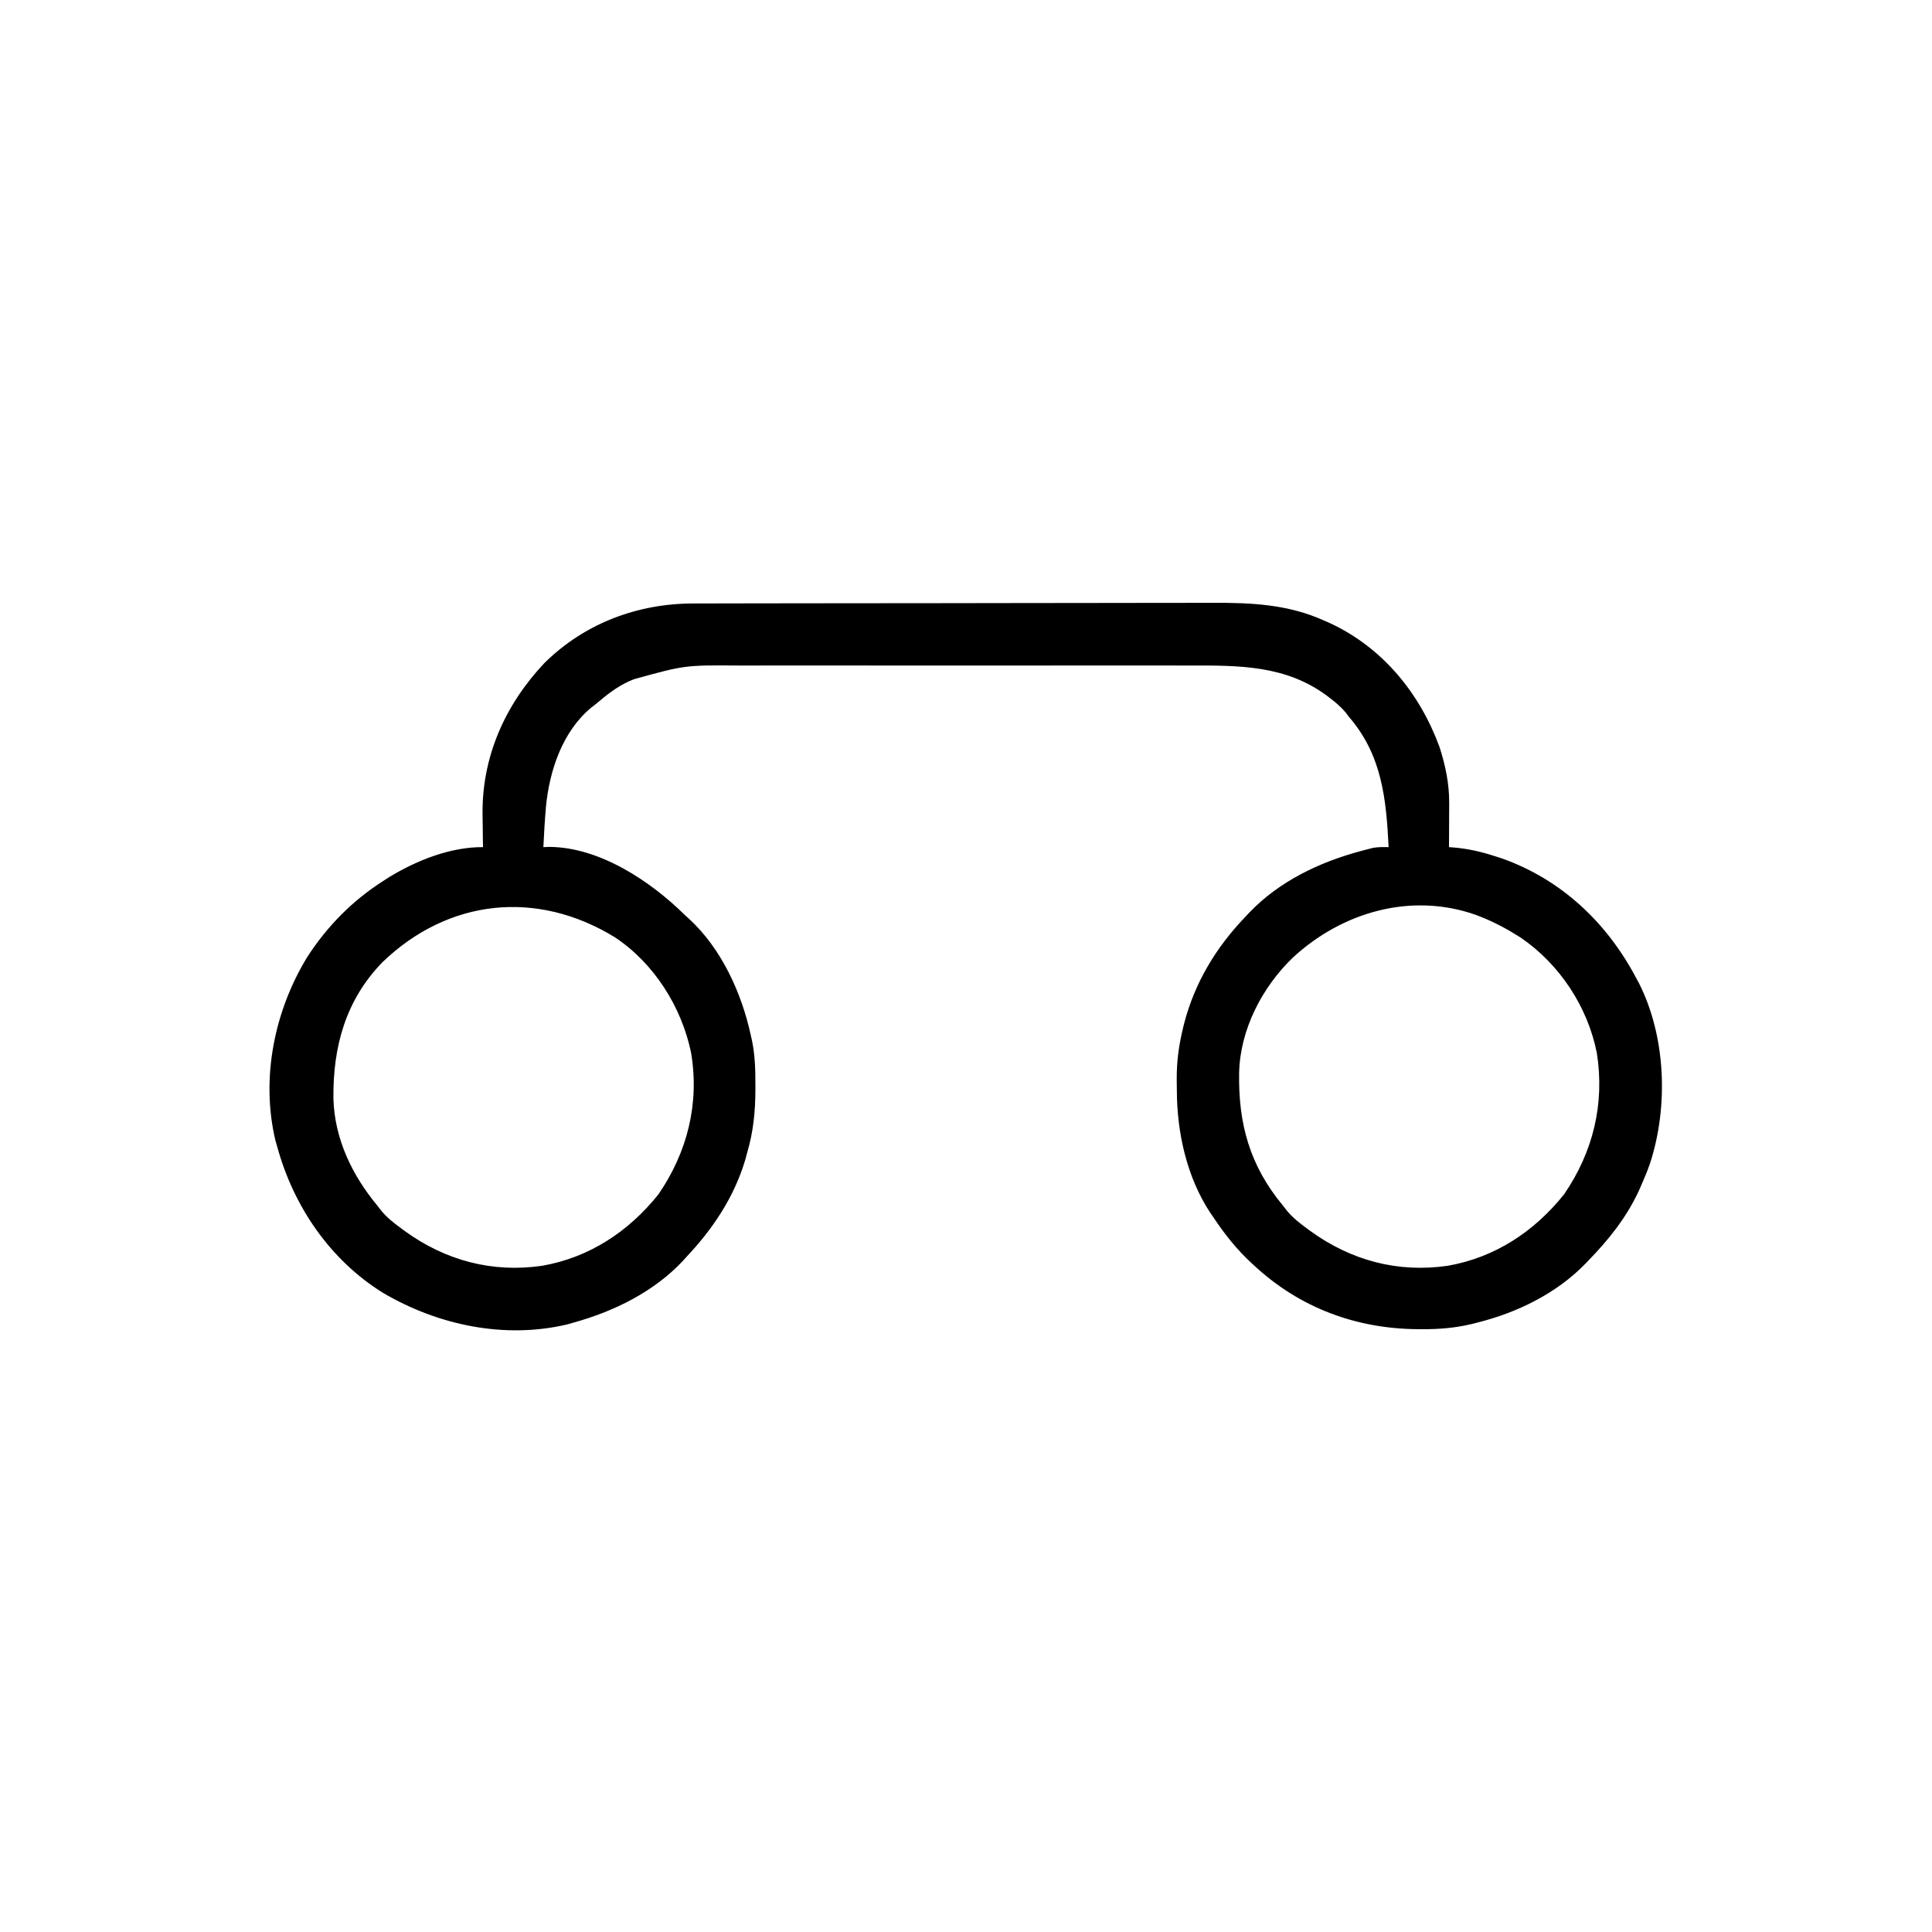
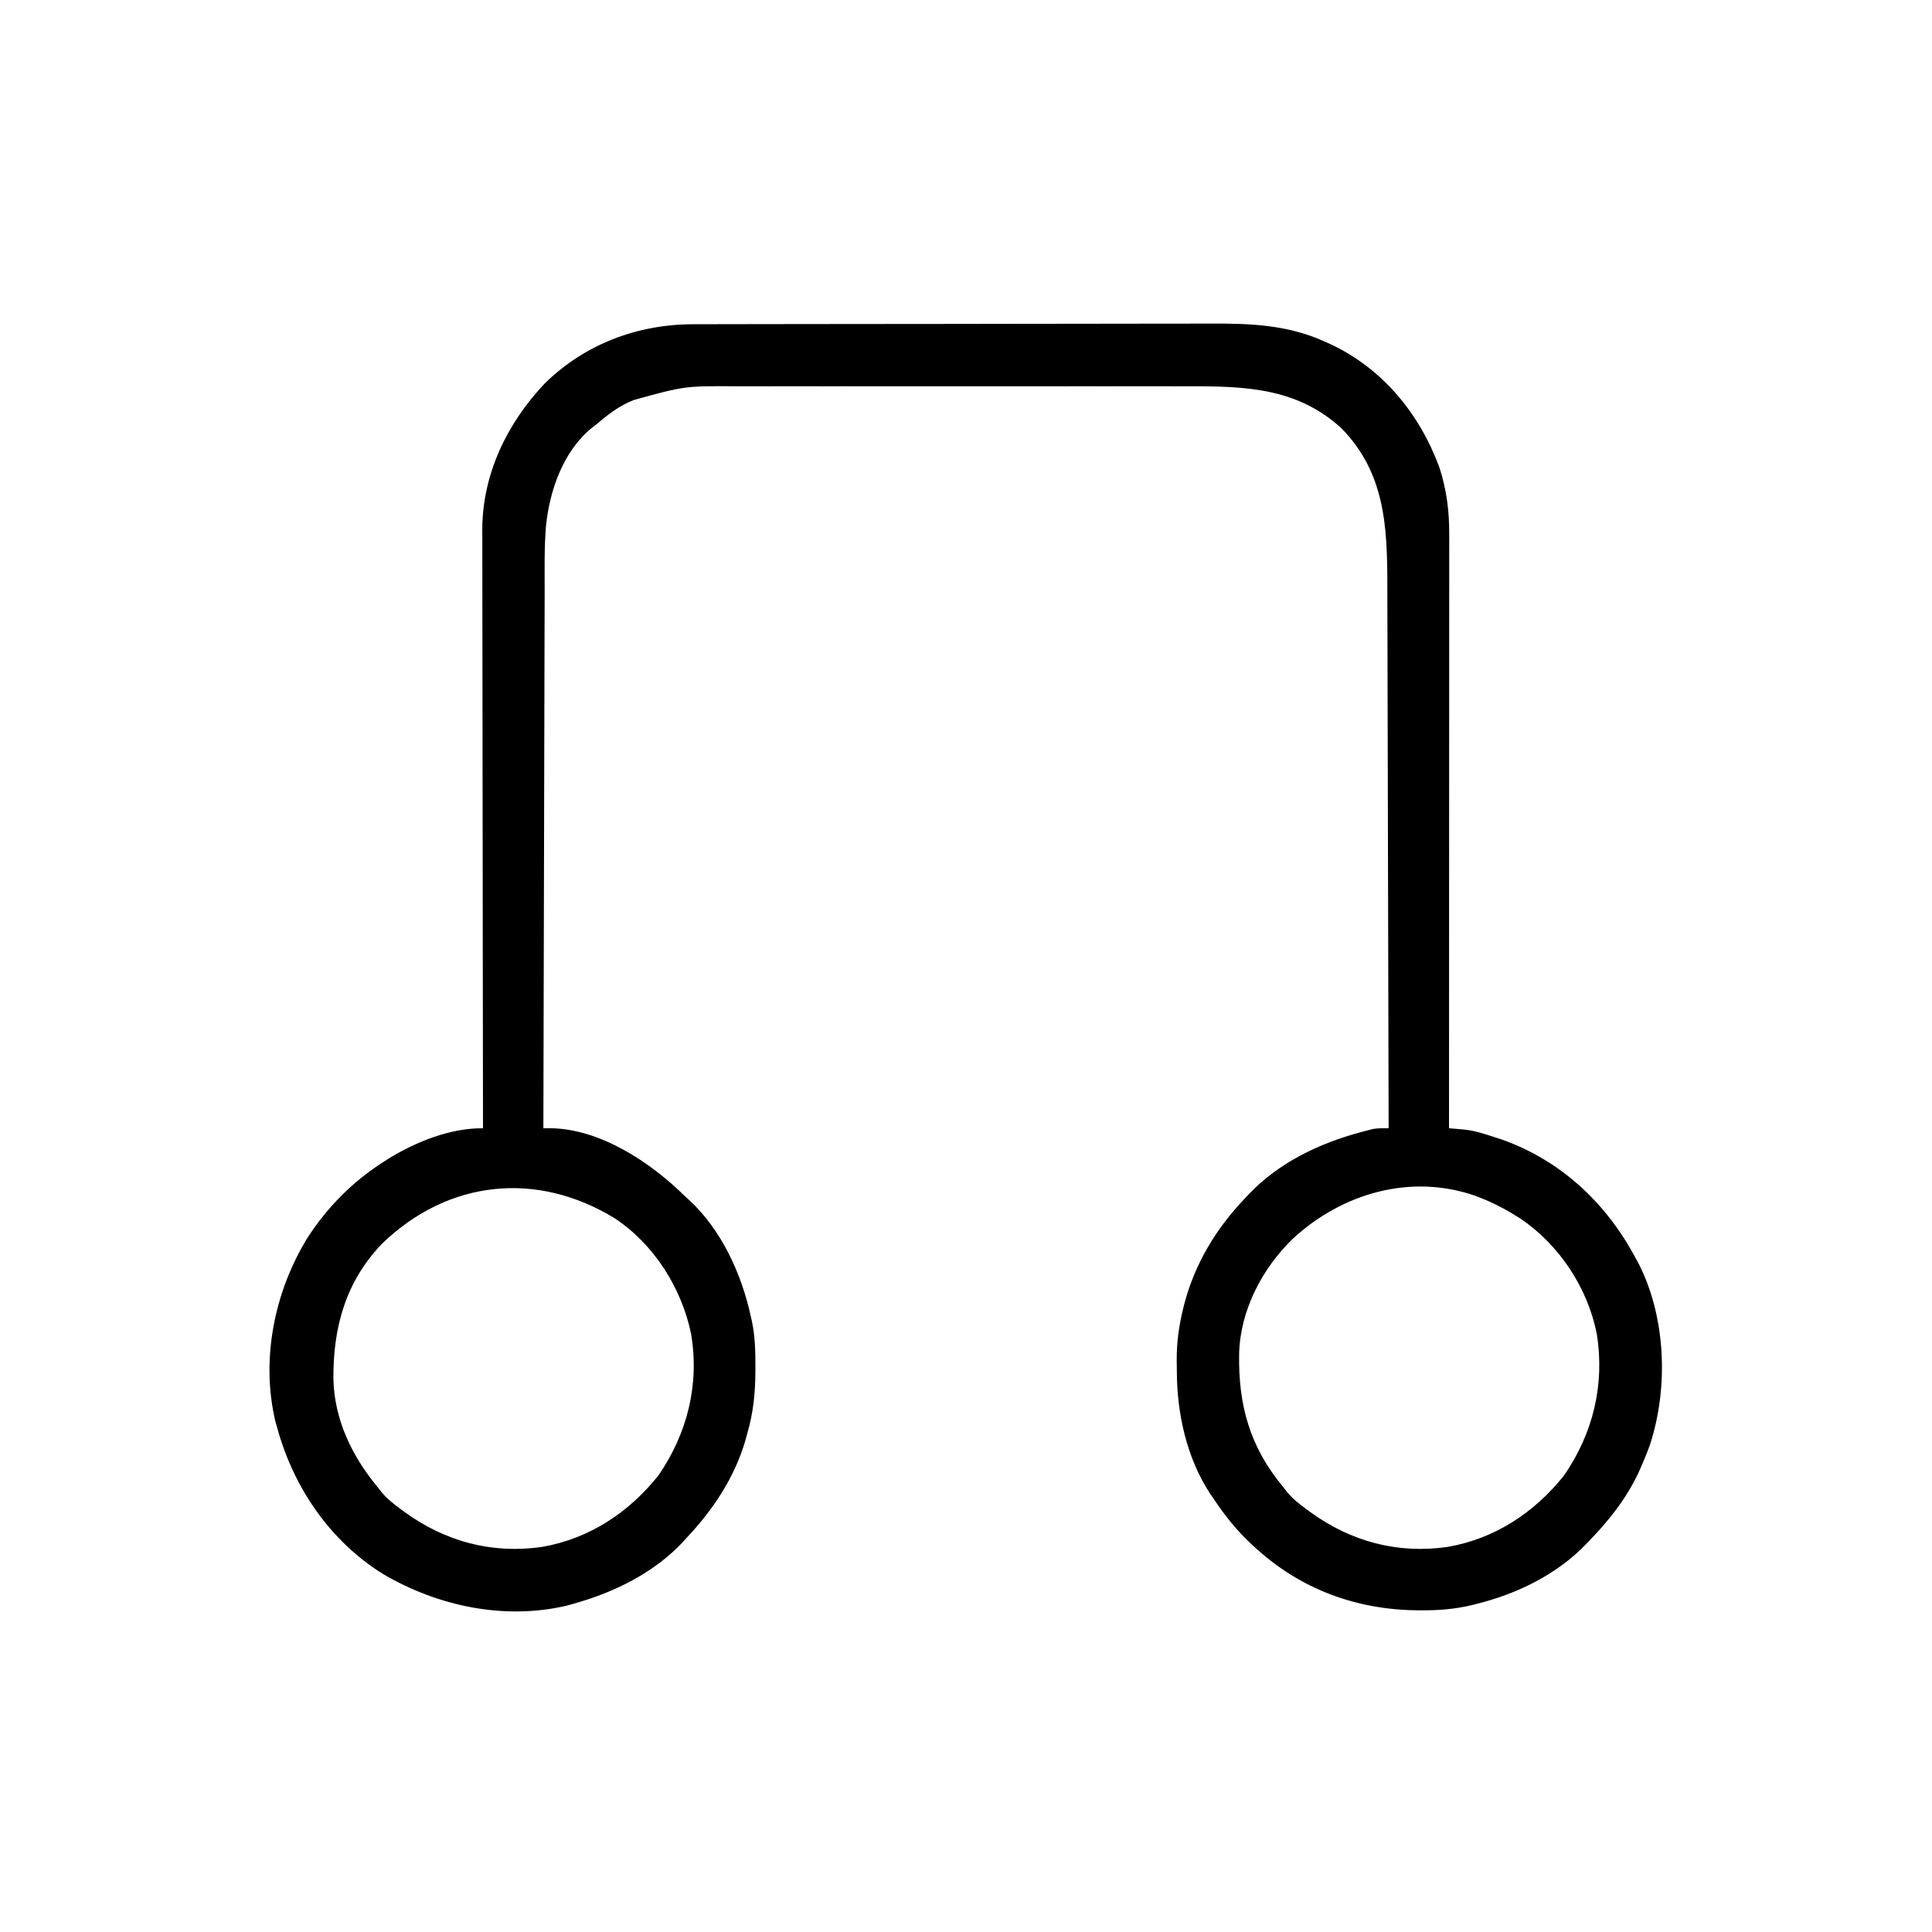
<svg xmlns="http://www.w3.org/2000/svg" fill="#000000" viewBox="0 0 1024 1024" id="Flat">
-   <path d="M0 0 C1.274 -0.004 2.548 -0.007 3.861 -0.011 C7.387 -0.021 10.912 -0.025 14.438 -0.028 C18.245 -0.031 22.053 -0.041 25.86 -0.05 C35.051 -0.069 44.242 -0.08 53.434 -0.088 C57.77 -0.093 62.106 -0.098 66.443 -0.103 C80.873 -0.12 95.302 -0.135 109.732 -0.142 C113.474 -0.144 117.215 -0.146 120.957 -0.148 C122.352 -0.149 122.352 -0.149 123.775 -0.149 C138.815 -0.158 153.855 -0.183 168.895 -0.216 C184.363 -0.249 199.831 -0.267 215.299 -0.27 C223.973 -0.272 232.646 -0.281 241.32 -0.306 C248.712 -0.328 256.104 -0.336 263.496 -0.326 C267.26 -0.322 271.023 -0.323 274.786 -0.343 C295.605 -0.446 315.17 0.428 334.372 9.147 C335.351 9.576 336.329 10.006 337.337 10.448 C365.24 23.465 384.893 47.539 395.372 76.147 C398.467 85.848 400.512 95.386 400.47 105.612 C400.468 106.29 400.467 106.968 400.466 107.667 C400.46 109.806 400.447 111.945 400.435 114.085 C400.43 115.546 400.425 117.008 400.421 118.469 C400.41 122.029 400.393 125.588 400.372 129.147 C401.086 129.199 401.801 129.251 402.537 129.304 C410.568 129.95 417.71 131.65 425.372 134.147 C426.411 134.485 427.45 134.823 428.521 135.171 C459.862 146.302 483.948 169.068 499.372 198.147 C499.907 199.127 500.442 200.107 500.993 201.116 C515.368 229.492 516.704 266.444 507.017 296.495 C505.649 300.461 504.071 304.312 502.372 308.147 C501.847 309.337 501.323 310.527 500.782 311.753 C494.211 325.684 485.051 337.164 474.372 348.147 C473.839 348.707 473.305 349.267 472.755 349.843 C457.414 365.657 436.598 375.868 415.372 381.147 C414.364 381.405 413.356 381.662 412.317 381.927 C403.478 384.023 395.067 384.692 385.997 384.647 C385.306 384.645 384.616 384.643 383.904 384.641 C351.236 384.438 321.361 373.332 297.372 351.147 C296.855 350.674 296.338 350.201 295.806 349.714 C287.785 342.296 281.393 334.244 275.372 325.147 C274.82 324.353 274.269 323.559 273.7 322.741 C261.366 303.907 256.195 280.385 256.132 258.198 C256.122 256.18 256.091 254.162 256.06 252.143 C256.023 242.702 257.154 234.311 259.372 225.147 C259.56 224.365 259.749 223.584 259.942 222.778 C265.597 200.977 276.866 182.312 292.372 166.147 C293.09 165.378 293.808 164.608 294.548 163.815 C310.413 147.274 331.551 137.17 353.435 131.272 C354.232 131.057 355.03 130.841 355.852 130.619 C356.613 130.425 357.373 130.23 358.157 130.03 C358.826 129.859 359.496 129.687 360.185 129.511 C362.934 129.054 365.591 129.091 368.372 129.147 C367.105 103.575 364.826 80.303 347.372 60.147 C346.769 59.345 346.166 58.544 345.544 57.717 C343.09 54.813 340.382 52.502 337.372 50.21 C336.802 49.775 336.231 49.341 335.644 48.893 C313.834 32.706 289.108 32.835 263.131 32.886 C259.619 32.89 256.107 32.883 252.595 32.878 C245.738 32.869 238.881 32.871 232.024 32.877 C226.446 32.881 220.867 32.882 215.288 32.88 C214.491 32.879 213.693 32.879 212.871 32.879 C211.25 32.878 209.629 32.877 208.008 32.877 C192.851 32.871 177.694 32.877 162.537 32.888 C149.565 32.897 136.594 32.896 123.622 32.886 C108.515 32.876 93.407 32.872 78.3 32.878 C76.685 32.878 75.071 32.879 73.456 32.88 C72.662 32.88 71.868 32.88 71.049 32.88 C65.485 32.882 59.921 32.879 54.357 32.875 C47.565 32.869 40.773 32.871 33.981 32.881 C30.523 32.886 27.066 32.889 23.609 32.882 C-4.64 32.681 -4.64 32.681 -31.628 40.147 C-32.983 40.72 -32.983 40.72 -34.366 41.303 C-40.903 44.313 -46.158 48.523 -51.628 53.147 C-52.892 54.126 -52.892 54.126 -54.183 55.124 C-69.542 67.833 -76.395 88.551 -78.257 107.69 C-78.882 114.832 -79.287 121.987 -79.628 129.147 C-78.653 129.106 -77.679 129.065 -76.675 129.022 C-49.935 129.076 -22.852 147.149 -4.628 165.147 C-3.939 165.763 -3.251 166.38 -2.542 167.014 C14.775 182.918 25.511 206.489 30.372 229.147 C30.646 230.346 30.646 230.346 30.925 231.57 C32.593 239.572 32.77 247.496 32.747 255.647 C32.747 256.352 32.747 257.056 32.747 257.782 C32.712 269.321 31.658 280.056 28.372 291.147 C27.864 293.032 27.864 293.032 27.345 294.956 C21.522 314.536 10.278 331.398 -3.628 346.147 C-4.279 346.874 -4.93 347.601 -5.601 348.35 C-20.91 364.751 -42.227 375.241 -63.628 381.147 C-64.736 381.466 -65.845 381.784 -66.987 382.112 C-100.307 390.005 -135.556 382.48 -164.648 365.377 C-192.651 347.982 -211.99 319.64 -220.628 288.147 C-220.967 286.973 -221.306 285.798 -221.655 284.589 C-229.509 251.543 -222.183 215.743 -204.628 187.147 C-194.127 170.996 -180.853 157.513 -164.628 147.147 C-162.982 146.086 -162.982 146.086 -161.304 145.003 C-146.723 136.146 -128.839 129.014 -111.628 129.147 C-111.644 128.287 -111.659 127.426 -111.675 126.54 C-111.727 123.268 -111.765 119.998 -111.793 116.727 C-111.808 115.325 -111.828 113.924 -111.854 112.523 C-112.42 81.672 -100.121 53.914 -79.112 31.6 C-57.771 10.528 -29.729 -0.005 0 0 Z M-164.878 190.085 C-184.507 210.271 -191.205 235.001 -190.909 262.487 C-190.309 283.687 -181.051 303.004 -167.628 319.147 C-166.885 320.101 -166.143 321.055 -165.378 322.038 C-162.411 325.582 -158.957 328.283 -155.253 331.022 C-154.551 331.542 -153.849 332.061 -153.126 332.597 C-131.585 348.204 -106.815 354.9 -80.257 351.03 C-55.214 346.648 -34.404 332.881 -18.628 313.147 C-3.32 290.834 3.194 265.007 -1.347 238.081 C-6.37 213.802 -21.006 190.633 -41.819 176.866 C-83.087 151.612 -129.898 156.472 -164.878 190.085 Z M317.72 187.589 C301.368 203.301 289.624 225.815 289.134 248.823 C288.683 275.82 294.783 297.994 312.372 319.147 C313.115 320.101 313.857 321.055 314.622 322.038 C317.589 325.582 321.043 328.283 324.747 331.022 C325.449 331.542 326.151 332.061 326.874 332.597 C348.415 348.204 373.185 354.9 399.743 351.03 C424.786 346.648 445.596 332.881 461.372 313.147 C476.729 290.764 482.98 265.212 478.724 238.221 C473.856 213.688 458.963 191.151 438.31 177.057 C431.587 172.8 424.781 169.059 417.372 166.147 C416.436 165.777 415.5 165.407 414.536 165.026 C380.165 152.965 343.79 163.592 317.72 187.589 Z " fill="#000000" transform="translate(367.6279,319.8528)" />
+   <path d="M0 0 C1.274 -0.004 2.548 -0.007 3.861 -0.011 C7.387 -0.021 10.912 -0.025 14.438 -0.028 C18.245 -0.031 22.053 -0.041 25.86 -0.05 C35.051 -0.069 44.242 -0.08 53.434 -0.088 C57.77 -0.093 62.106 -0.098 66.443 -0.103 C80.873 -0.12 95.302 -0.135 109.732 -0.142 C113.474 -0.144 117.215 -0.146 120.957 -0.148 C122.352 -0.149 122.352 -0.149 123.775 -0.149 C138.815 -0.158 153.855 -0.183 168.895 -0.216 C184.363 -0.249 199.831 -0.267 215.299 -0.27 C223.973 -0.272 232.646 -0.281 241.32 -0.306 C248.712 -0.328 256.104 -0.336 263.496 -0.326 C267.26 -0.322 271.023 -0.323 274.786 -0.343 C295.605 -0.446 315.17 0.428 334.372 9.147 C335.351 9.576 336.329 10.006 337.337 10.448 C365.24 23.465 384.893 47.539 395.372 76.147 C399.167 88.043 400.521 99.001 400.492 111.441 C400.493 112.8 400.494 114.159 400.495 115.518 C400.497 119.242 400.493 122.966 400.488 126.69 C400.484 130.709 400.485 134.729 400.486 138.749 C400.487 145.71 400.484 152.671 400.478 159.632 C400.47 169.696 400.467 179.76 400.466 189.824 C400.464 206.154 400.457 222.483 400.448 238.812 C400.438 254.673 400.431 270.534 400.427 286.395 C400.427 287.373 400.427 288.351 400.426 289.358 C400.425 294.264 400.424 299.17 400.422 304.076 C400.412 344.766 400.394 385.457 400.372 426.147 C401.124 426.21 401.875 426.273 402.649 426.338 C404.131 426.466 404.131 426.466 405.642 426.597 C406.62 426.681 407.599 426.765 408.607 426.851 C414.407 427.473 419.848 429.347 425.372 431.147 C426.411 431.485 427.45 431.823 428.521 432.171 C459.862 443.302 483.948 466.068 499.372 495.147 C499.907 496.127 500.442 497.107 500.993 498.116 C515.368 526.492 516.704 563.444 507.017 593.495 C505.649 597.461 504.071 601.312 502.372 605.147 C501.847 606.337 501.323 607.527 500.782 608.753 C494.211 622.684 485.051 634.164 474.372 645.147 C473.839 645.707 473.305 646.267 472.755 646.843 C457.414 662.657 436.598 672.868 415.372 678.147 C414.364 678.405 413.356 678.662 412.317 678.927 C403.478 681.023 395.067 681.692 385.997 681.647 C384.961 681.644 384.961 681.644 383.904 681.641 C351.236 681.438 321.361 670.332 297.372 648.147 C296.855 647.674 296.338 647.201 295.806 646.714 C287.785 639.296 281.393 631.244 275.372 622.147 C274.82 621.353 274.269 620.559 273.7 619.741 C261.366 600.907 256.195 577.385 256.132 555.198 C256.122 553.18 256.091 551.162 256.06 549.143 C256.023 539.702 257.154 531.311 259.372 522.147 C259.56 521.365 259.749 520.584 259.942 519.778 C265.597 497.977 276.866 479.312 292.372 463.147 C293.09 462.378 293.808 461.608 294.548 460.815 C310.413 444.274 331.551 434.17 353.435 428.272 C354.232 428.057 355.03 427.841 355.852 427.619 C356.993 427.327 356.993 427.327 358.157 427.03 C358.826 426.859 359.496 426.687 360.185 426.511 C362.931 426.054 365.592 426.125 368.372 426.147 C368.29 386.435 368.198 346.722 368.092 307.01 C368.08 302.315 368.067 297.621 368.055 292.926 C368.052 291.991 368.05 291.057 368.047 290.094 C368.008 274.986 367.975 259.879 367.945 244.772 C367.913 229.256 367.875 213.739 367.829 198.223 C367.802 188.659 367.779 179.094 367.765 169.53 C367.754 162.96 367.736 156.39 367.713 149.819 C367.7 146.036 367.689 142.253 367.688 138.47 C367.671 107.357 366.535 78.795 343.372 55.147 C320.143 33.888 292.99 32.828 263.131 32.886 C259.619 32.89 256.107 32.883 252.595 32.878 C245.738 32.869 238.881 32.871 232.024 32.877 C226.446 32.881 220.867 32.882 215.288 32.88 C214.491 32.879 213.693 32.879 212.871 32.879 C211.25 32.878 209.629 32.877 208.008 32.877 C192.851 32.871 177.694 32.877 162.537 32.888 C149.565 32.897 136.594 32.896 123.622 32.886 C108.515 32.876 93.407 32.872 78.3 32.878 C76.685 32.878 75.071 32.879 73.456 32.88 C72.662 32.88 71.868 32.88 71.049 32.88 C65.485 32.882 59.921 32.879 54.357 32.875 C47.565 32.869 40.773 32.871 33.981 32.881 C30.523 32.886 27.066 32.889 23.609 32.882 C-4.64 32.681 -4.64 32.681 -31.628 40.147 C-32.983 40.72 -32.983 40.72 -34.366 41.303 C-40.903 44.313 -46.158 48.523 -51.628 53.147 C-52.892 54.126 -52.892 54.126 -54.183 55.124 C-69.18 67.534 -76.271 88.009 -78.219 106.707 C-79.193 117.986 -78.94 129.355 -78.945 140.667 C-78.948 144.508 -78.963 148.349 -78.977 152.19 C-78.999 158.825 -79.014 165.461 -79.025 172.096 C-79.039 181.69 -79.065 191.283 -79.093 200.877 C-79.138 216.446 -79.175 232.016 -79.206 247.585 C-79.236 262.699 -79.271 277.812 -79.31 292.926 C-79.313 293.859 -79.315 294.793 -79.318 295.754 C-79.33 300.438 -79.343 305.121 -79.355 309.805 C-79.459 348.585 -79.548 387.366 -79.628 426.147 C-77.965 426.137 -77.965 426.137 -76.268 426.126 C-49.641 426.278 -22.807 444.193 -4.628 462.147 C-3.939 462.763 -3.251 463.38 -2.542 464.014 C14.775 479.918 25.511 503.489 30.372 526.147 C30.555 526.947 30.737 527.746 30.925 528.57 C32.593 536.572 32.77 544.496 32.747 552.647 C32.747 553.352 32.747 554.056 32.747 554.782 C32.712 566.321 31.658 577.056 28.372 588.147 C27.864 590.032 27.864 590.032 27.345 591.956 C21.522 611.536 10.278 628.398 -3.628 643.147 C-4.604 644.238 -4.604 644.238 -5.601 645.35 C-20.91 661.751 -42.227 672.241 -63.628 678.147 C-64.736 678.466 -65.845 678.784 -66.987 679.112 C-100.307 687.005 -135.556 679.48 -164.648 662.377 C-192.651 644.982 -211.99 616.64 -220.628 585.147 C-221.136 583.386 -221.136 583.386 -221.655 581.589 C-229.509 548.543 -222.183 512.743 -204.628 484.147 C-194.127 467.996 -180.853 454.513 -164.628 444.147 C-162.982 443.086 -162.982 443.086 -161.304 442.003 C-146.723 433.146 -128.839 426.014 -111.628 426.147 C-111.629 425.459 -111.63 424.77 -111.631 424.061 C-111.699 383.227 -111.75 342.392 -111.781 301.557 C-111.785 296.65 -111.789 291.742 -111.793 286.834 C-111.793 285.857 -111.794 284.88 -111.795 283.874 C-111.808 268.073 -111.832 252.273 -111.859 236.472 C-111.887 220.249 -111.904 204.025 -111.91 187.801 C-111.914 177.798 -111.927 167.794 -111.952 157.791 C-111.968 150.922 -111.972 144.054 -111.968 137.186 C-111.966 133.229 -111.969 129.272 -111.985 125.314 C-112 121.681 -112.001 118.048 -111.991 114.415 C-111.989 112.499 -112.002 110.584 -112.015 108.668 C-111.866 79.361 -98.95 52.67 -79.112 31.6 C-57.771 10.528 -29.729 -0.005 0 0 Z M-164.878 487.085 C-184.507 507.271 -191.205 532.001 -190.909 559.487 C-190.309 580.687 -181.051 600.004 -167.628 616.147 C-166.885 617.101 -166.143 618.055 -165.378 619.038 C-162.411 622.582 -158.957 625.283 -155.253 628.022 C-154.551 628.542 -153.849 629.061 -153.126 629.597 C-131.585 645.204 -106.815 651.9 -80.257 648.03 C-55.214 643.648 -34.404 629.881 -18.628 610.147 C-3.32 587.834 3.194 562.007 -1.347 535.081 C-6.37 510.802 -21.006 487.633 -41.819 473.866 C-83.087 448.612 -129.898 453.472 -164.878 487.085 Z M317.72 484.589 C301.368 500.301 289.624 522.815 289.134 545.823 C288.683 572.82 294.783 594.994 312.372 616.147 C313.115 617.101 313.857 618.055 314.622 619.038 C317.589 622.582 321.043 625.283 324.747 628.022 C325.449 628.542 326.151 629.061 326.874 629.597 C348.415 645.204 373.185 651.9 399.743 648.03 C424.786 643.648 445.596 629.881 461.372 610.147 C476.729 587.764 482.98 562.212 478.724 535.221 C473.856 510.688 458.963 488.151 438.31 474.057 C431.587 469.8 424.781 466.059 417.372 463.147 C416.436 462.777 415.5 462.407 414.536 462.026 C380.165 449.965 343.79 460.592 317.72 484.589 Z " fill="#000000" transform="translate(367.6279,171.8528)" />
</svg>
